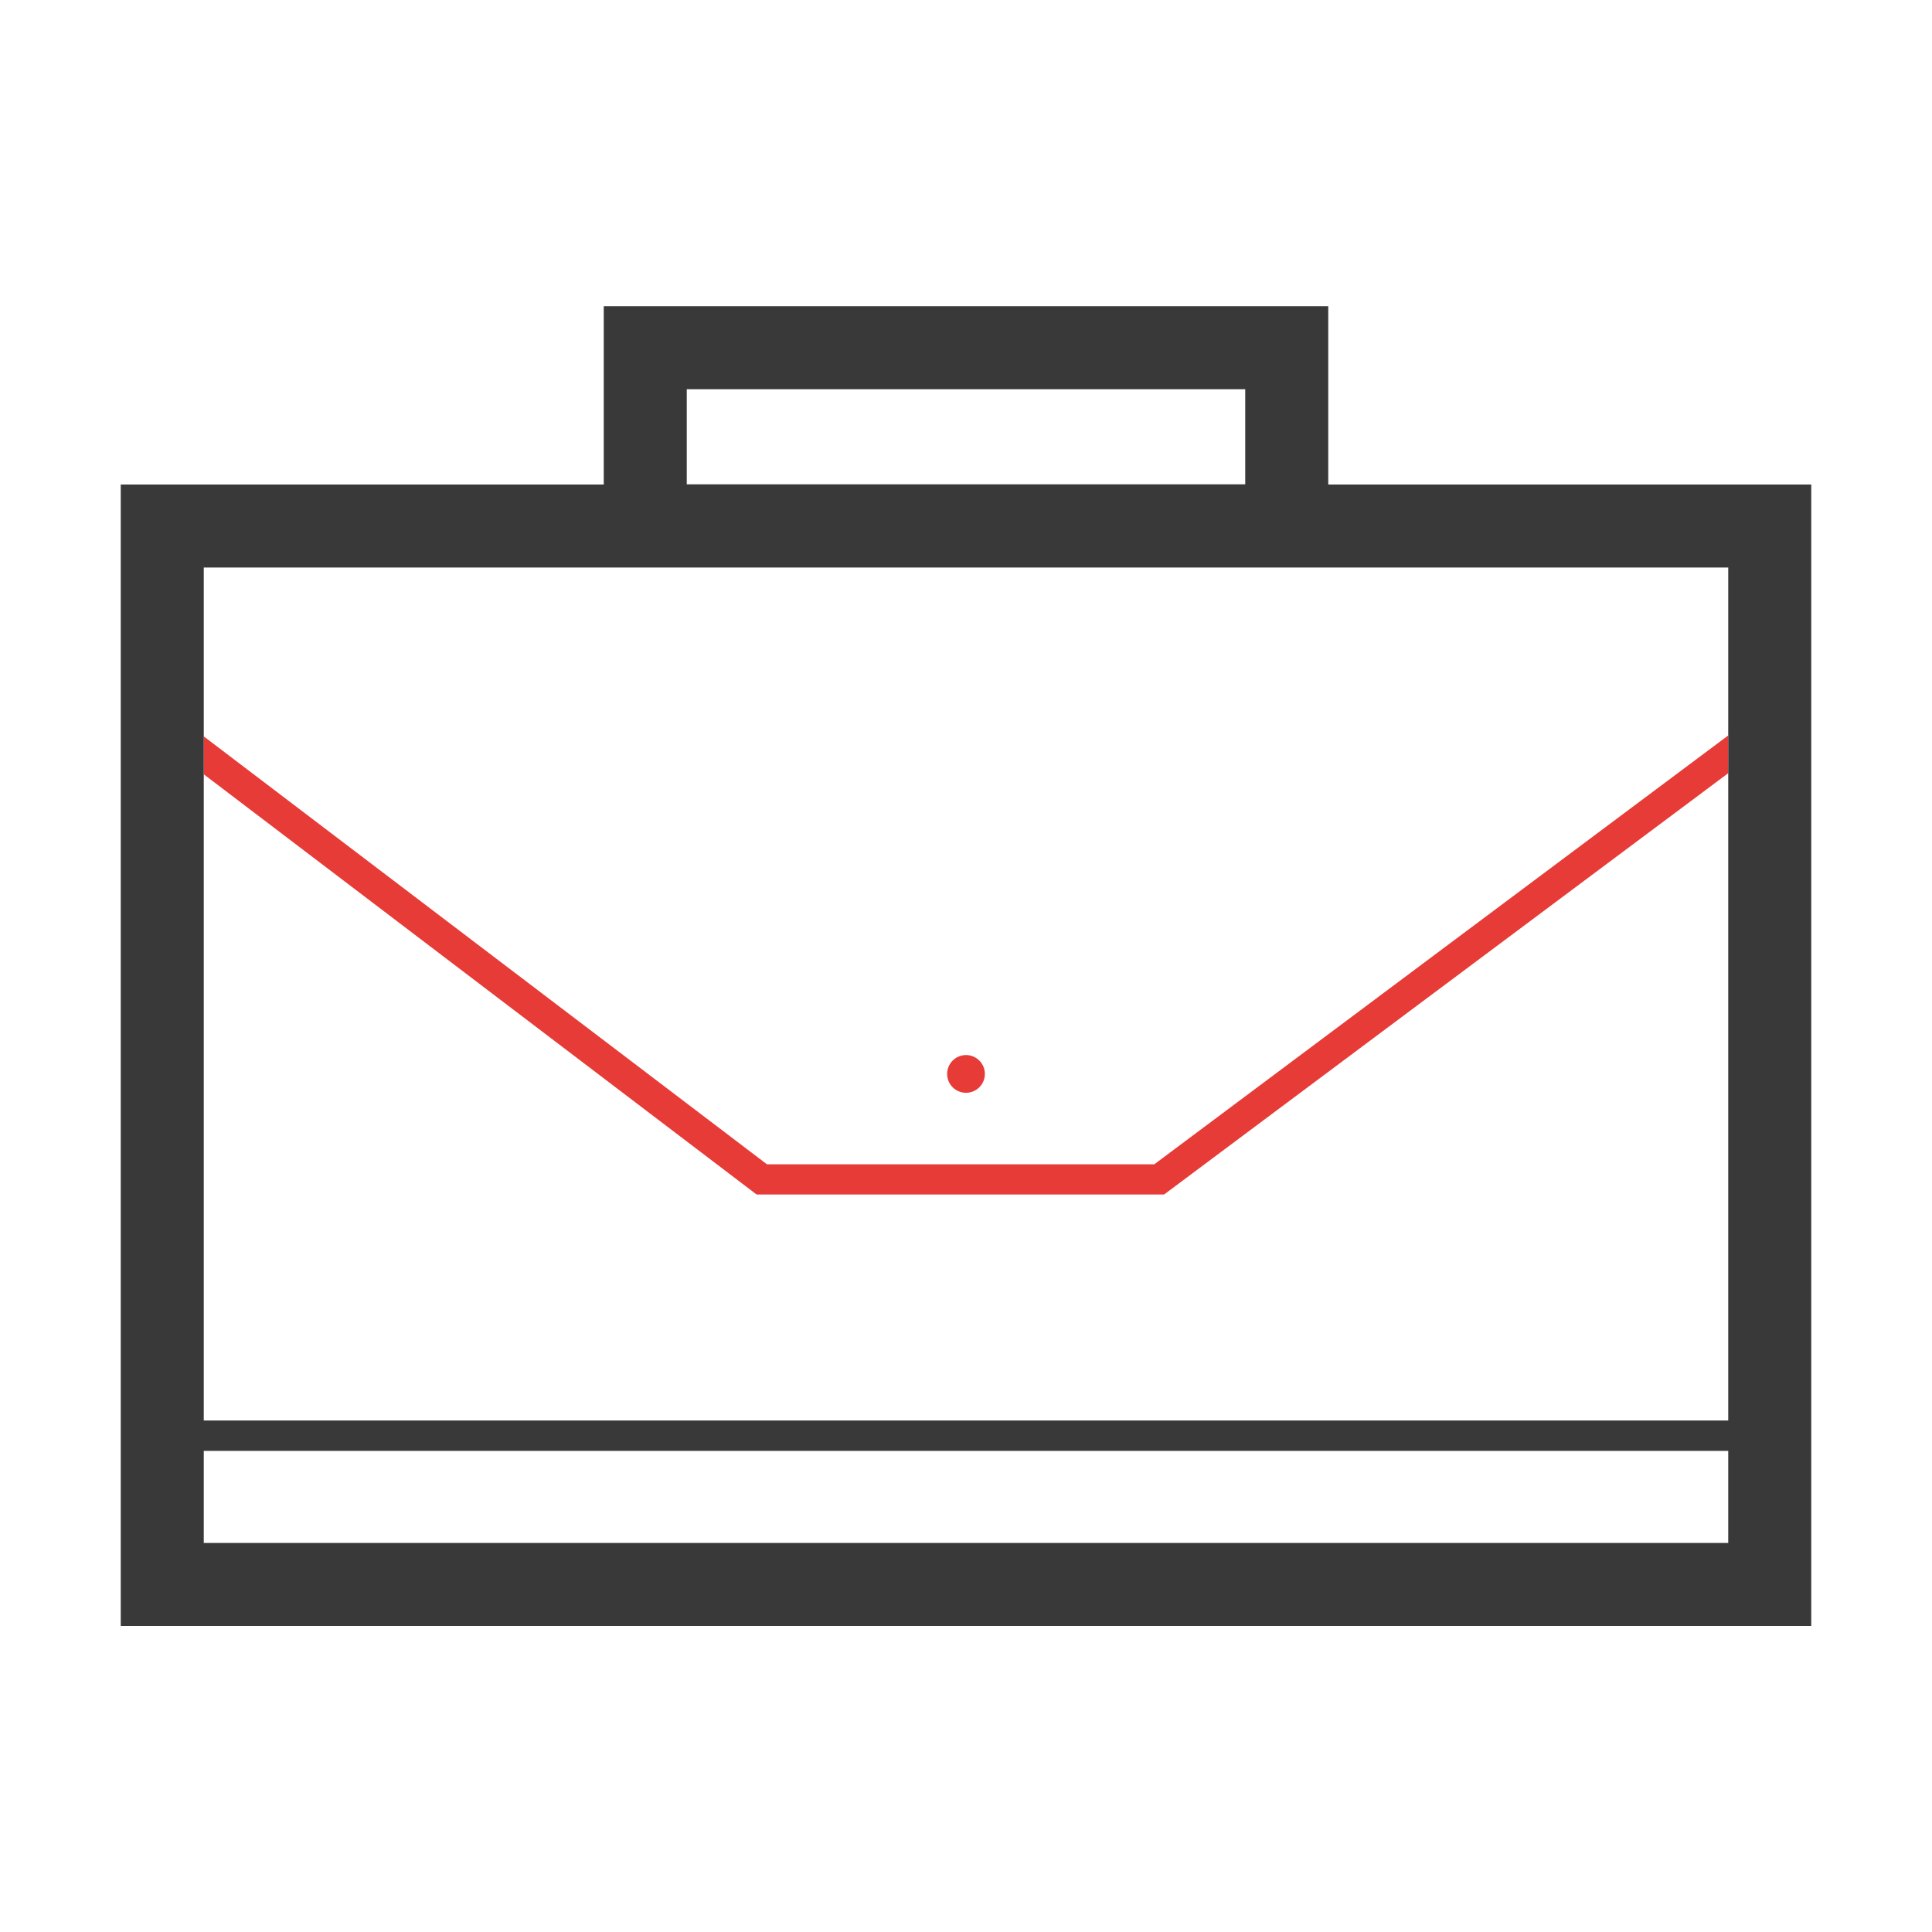
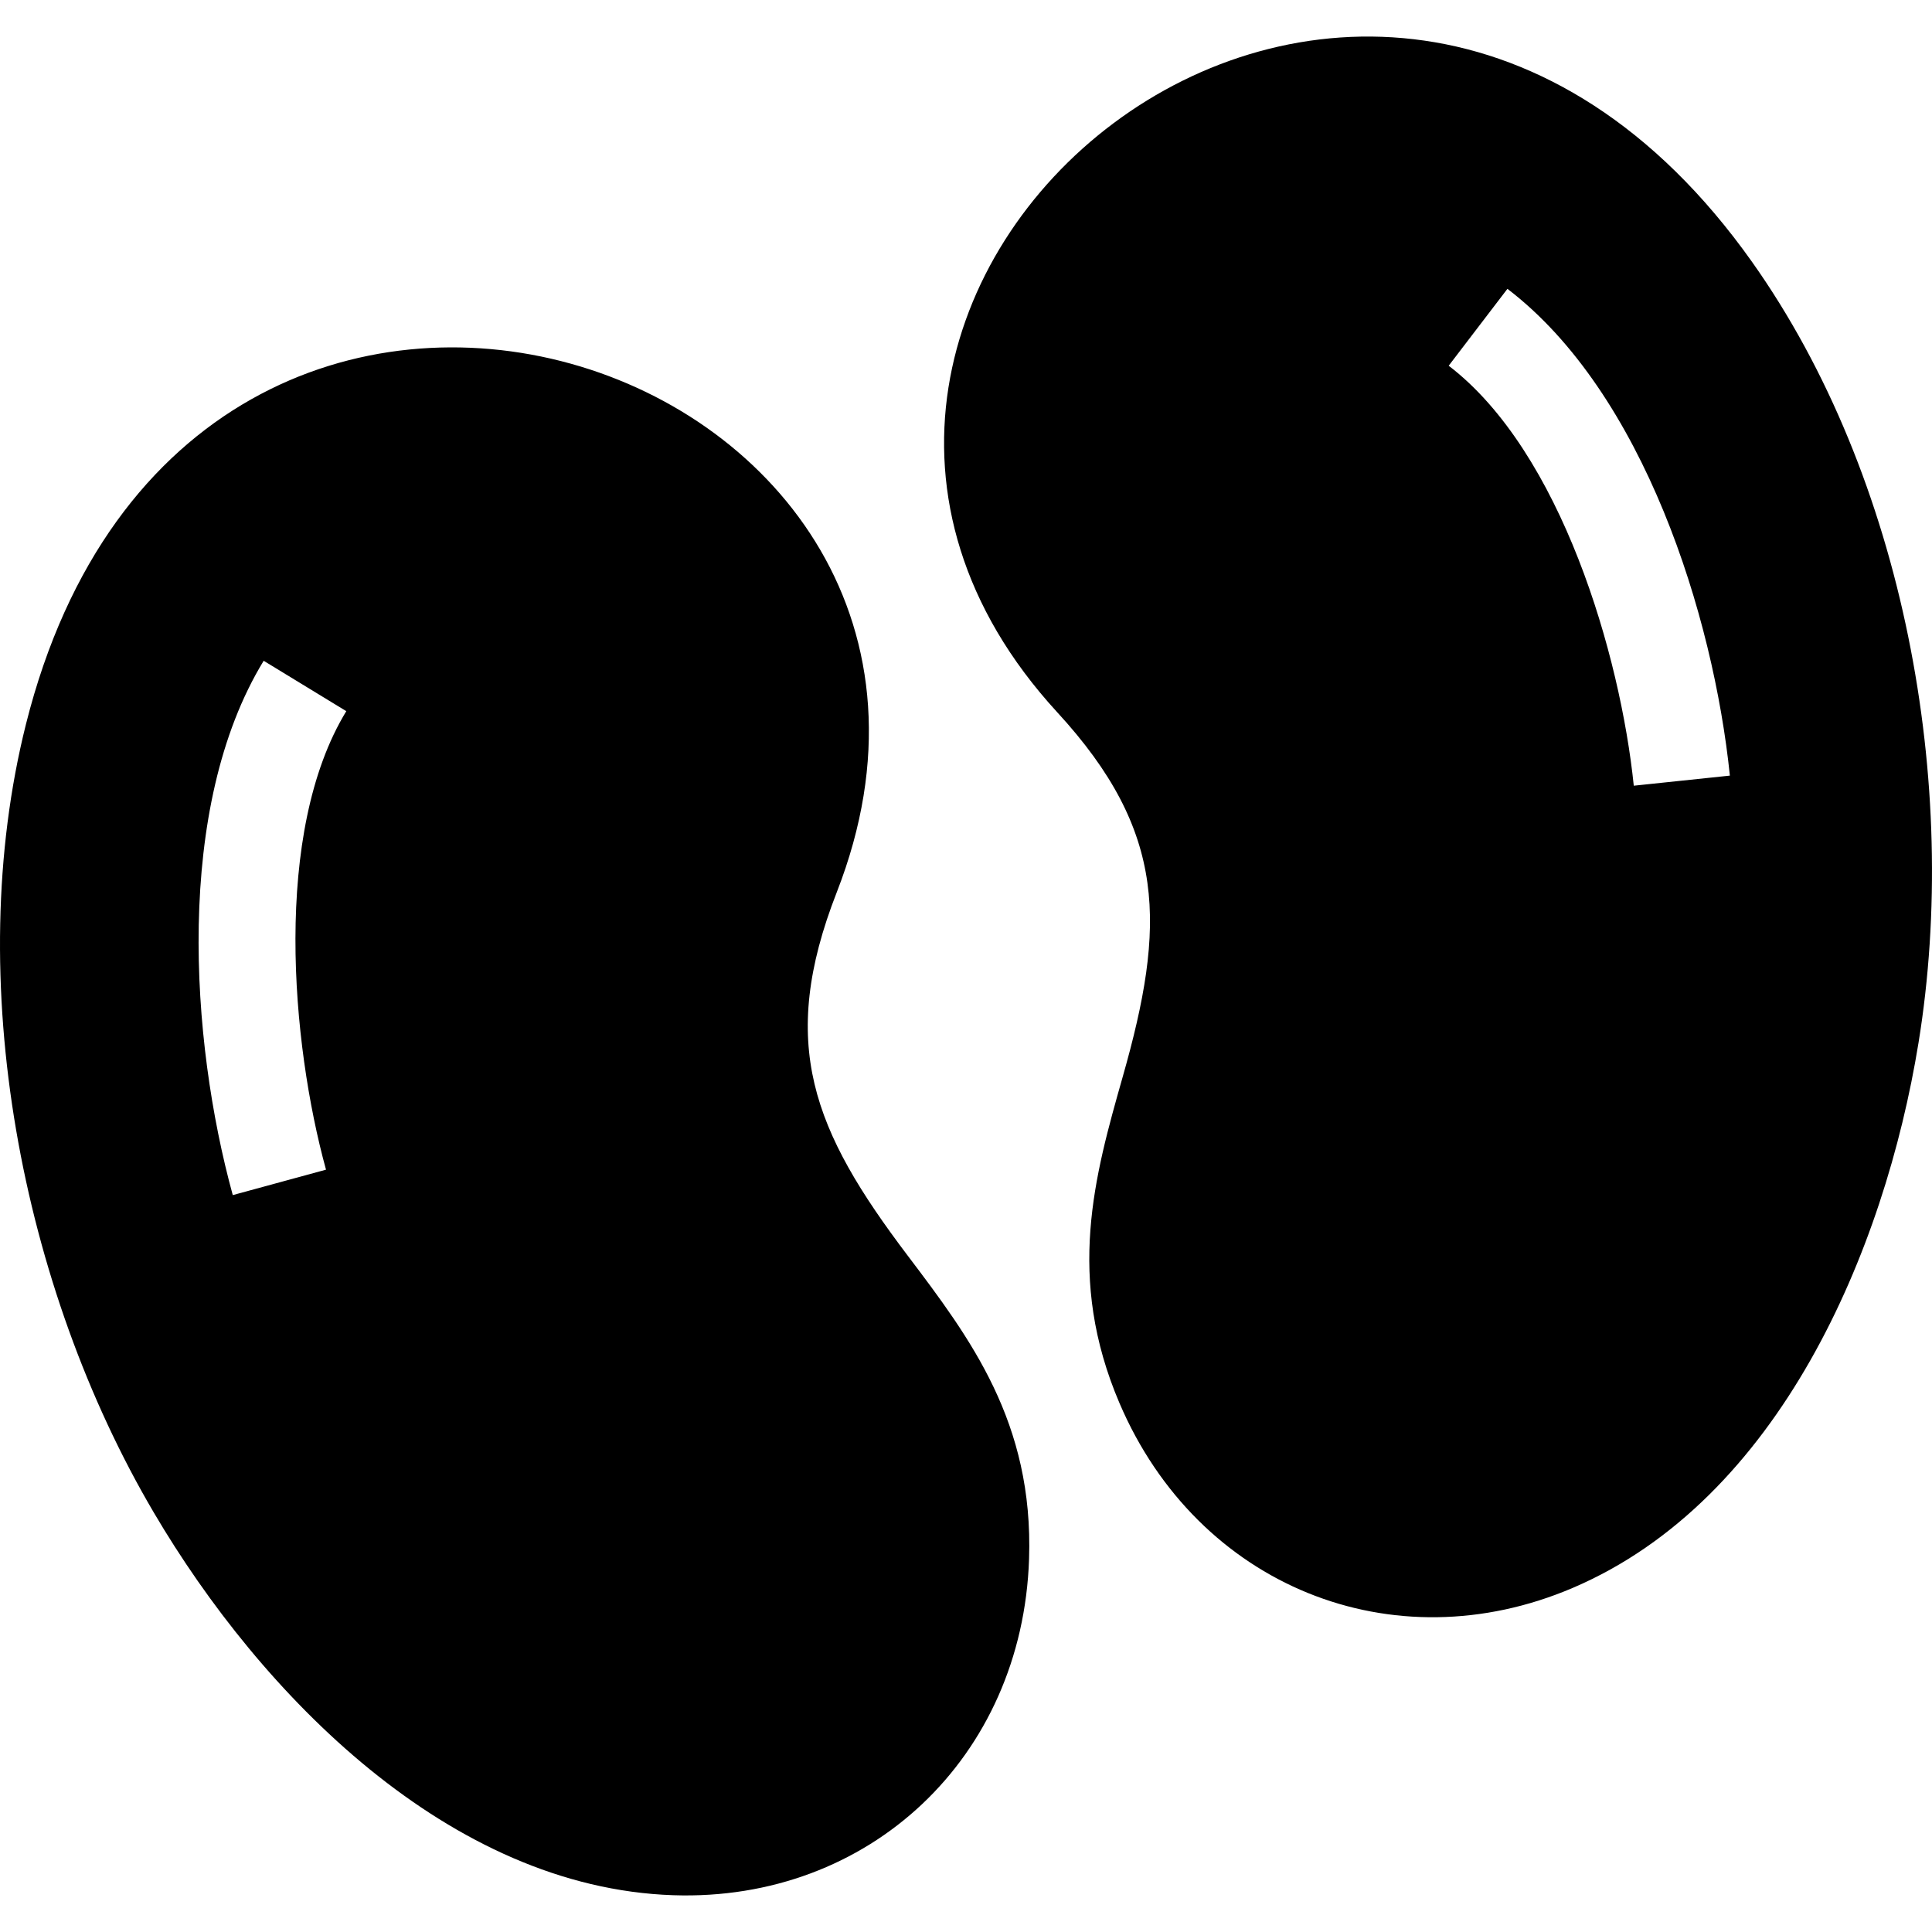
- <svg xmlns="http://www.w3.org/2000/svg" width="800px" height="800px" viewBox="0 0 1024 1024" class="icon" version="1.1">
-   <path d="M512 569.2m-10 0a10 10 0 1 0 20 0 10 10 0 1 0-20 0Z" fill="#E73B37" />
-   <path d="M611.8 617.1H406.5L108 390.3v20.1l293 222.7h216l299-223.3v-20L611.8 617.1z" fill="#E73B37" />
-   <path d="M704 256.8v-94.5H320v94.5H64v605h896v-605H704z m-340-50.5h296v50.4H364v-50.4z m552 611.5H108V769h808v48.8z m0-64.9H108V300.8h808v452.1z" fill="#39393A" />
+ <svg xmlns="http://www.w3.org/2000/svg" fill="#000000" width="800px" height="800px" viewBox="0 0 50 50" enable-background="new 0 0 50 50" version="1.1" xml:space="preserve">
+   <g id="Layer_23" />
+   <g id="Layer_22" />
+   <g id="Layer_21" />
+   <g id="Layer_20" />
+   <g id="Layer_19" />
+   <g id="Layer_18" />
+   <g id="Layer_17" />
+   <g id="Layer_16" />
+   <g id="Layer_15" />
+   <g id="Layer_14" />
+   <g id="Layer_13" />
+   <g id="Layer_12" />
+   <g id="Layer_11" />
+   <g id="Layer_10" />
+   <g id="Layer_9" />
+   <g id="Layer_8" />
+   <g id="Layer_7" />
+   <g id="Layer_6" />
+   <g id="Layer_5" />
+   <g id="Layer_4">
+     <path clip-rule="evenodd" d="M8.962,18.405c-1.91,3.132-1.424,8.599-0.525,11.866l-2.413,0.658   c-1.1-4.002-1.514-10.037,0.8-13.828L8.962,18.405z M42.282,20.334c-0.346-3.371-1.876-8.642-4.79-10.869l1.52-1.99   c3.531,2.694,5.332,8.469,5.757,12.598L42.282,20.334z M27.36,18.432c2.853,3.102,2.808,5.526,1.697,9.431   c-0.732,2.579-1.475,5.198-0.083,8.454c2.023,4.729,7.067,6.773,11.737,4.774c5.325-2.279,8.062-8.7,8.94-14.104   c1.085-6.673-0.363-14.643-4.309-20.21C35.224-7.498,17.402,7.589,27.36,18.432z M17.423,49.048   c5.077,0.17,9.038-3.563,9.209-8.703c0.118-3.54-1.524-5.711-3.141-7.85c-2.45-3.236-3.37-5.479-1.835-9.405   C27.007,9.376,4.928,1.774,0.671,18.745c-1.66,6.619-0.121,14.571,3.308,20.397C6.756,43.862,11.634,48.854,17.423,49.048z" fill-rule="evenodd" />
+   </g>
+   <g id="Layer_3" />
+   <g id="Layer_2" />
</svg>
